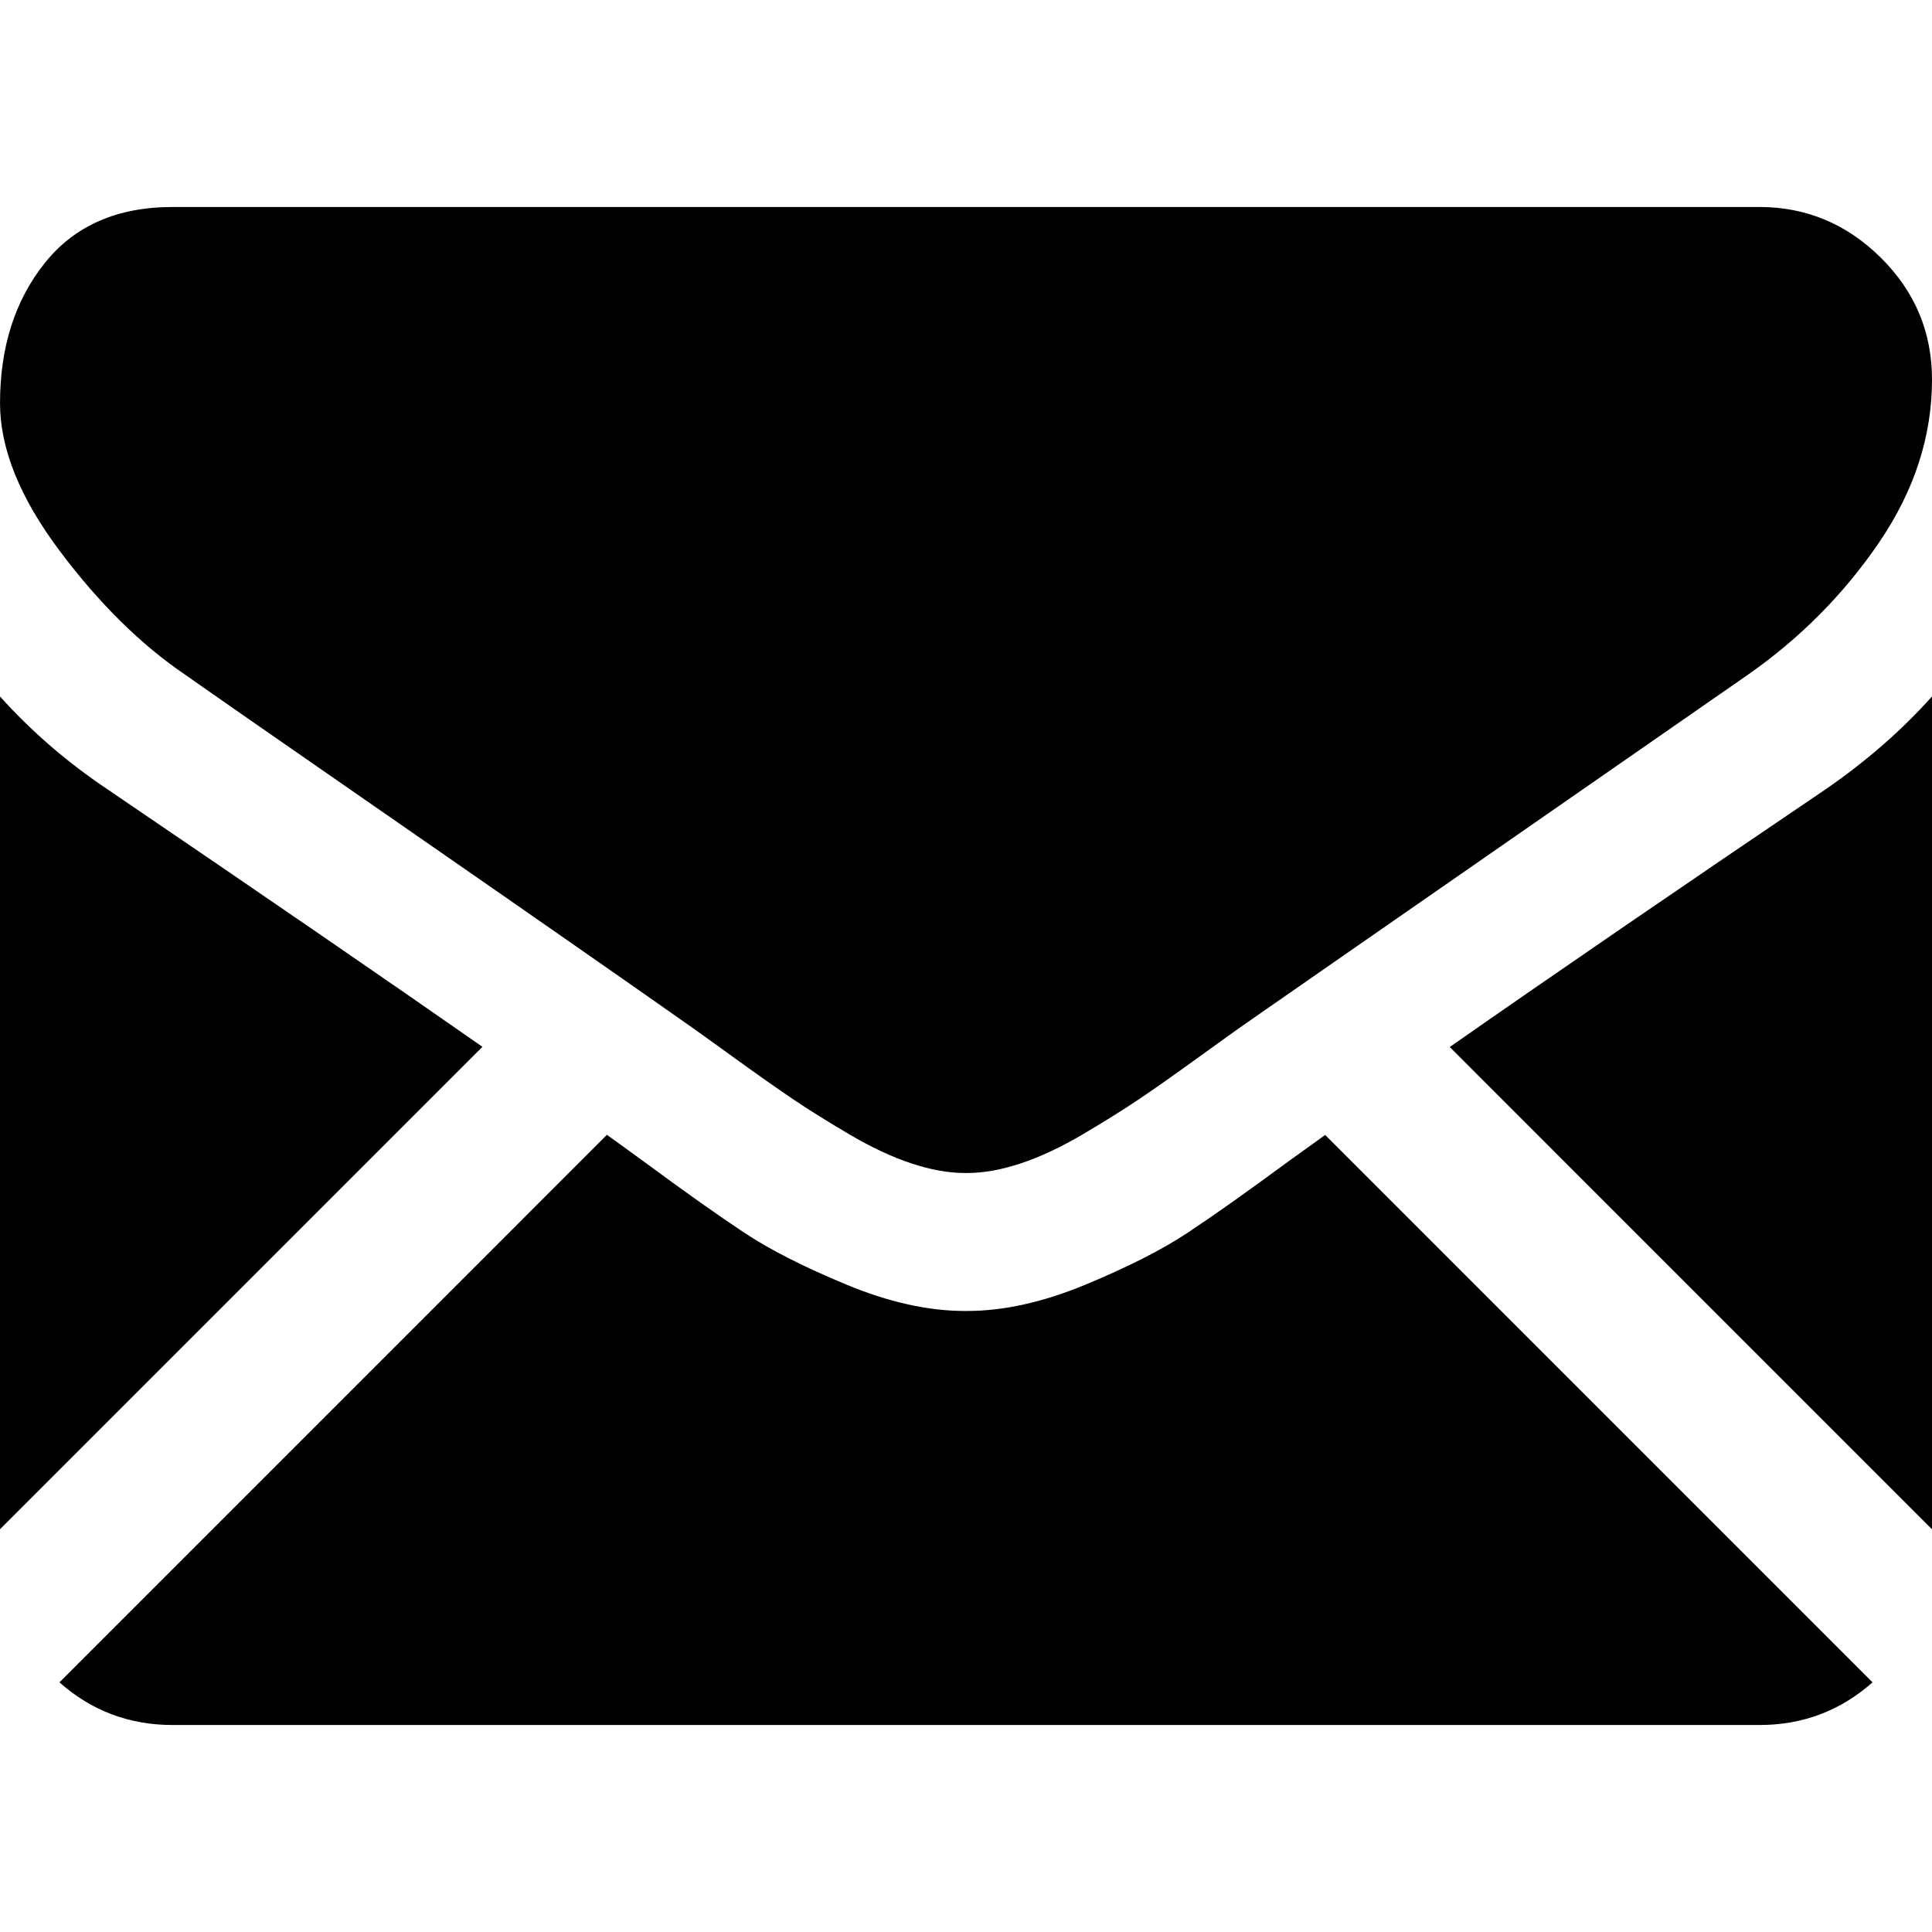
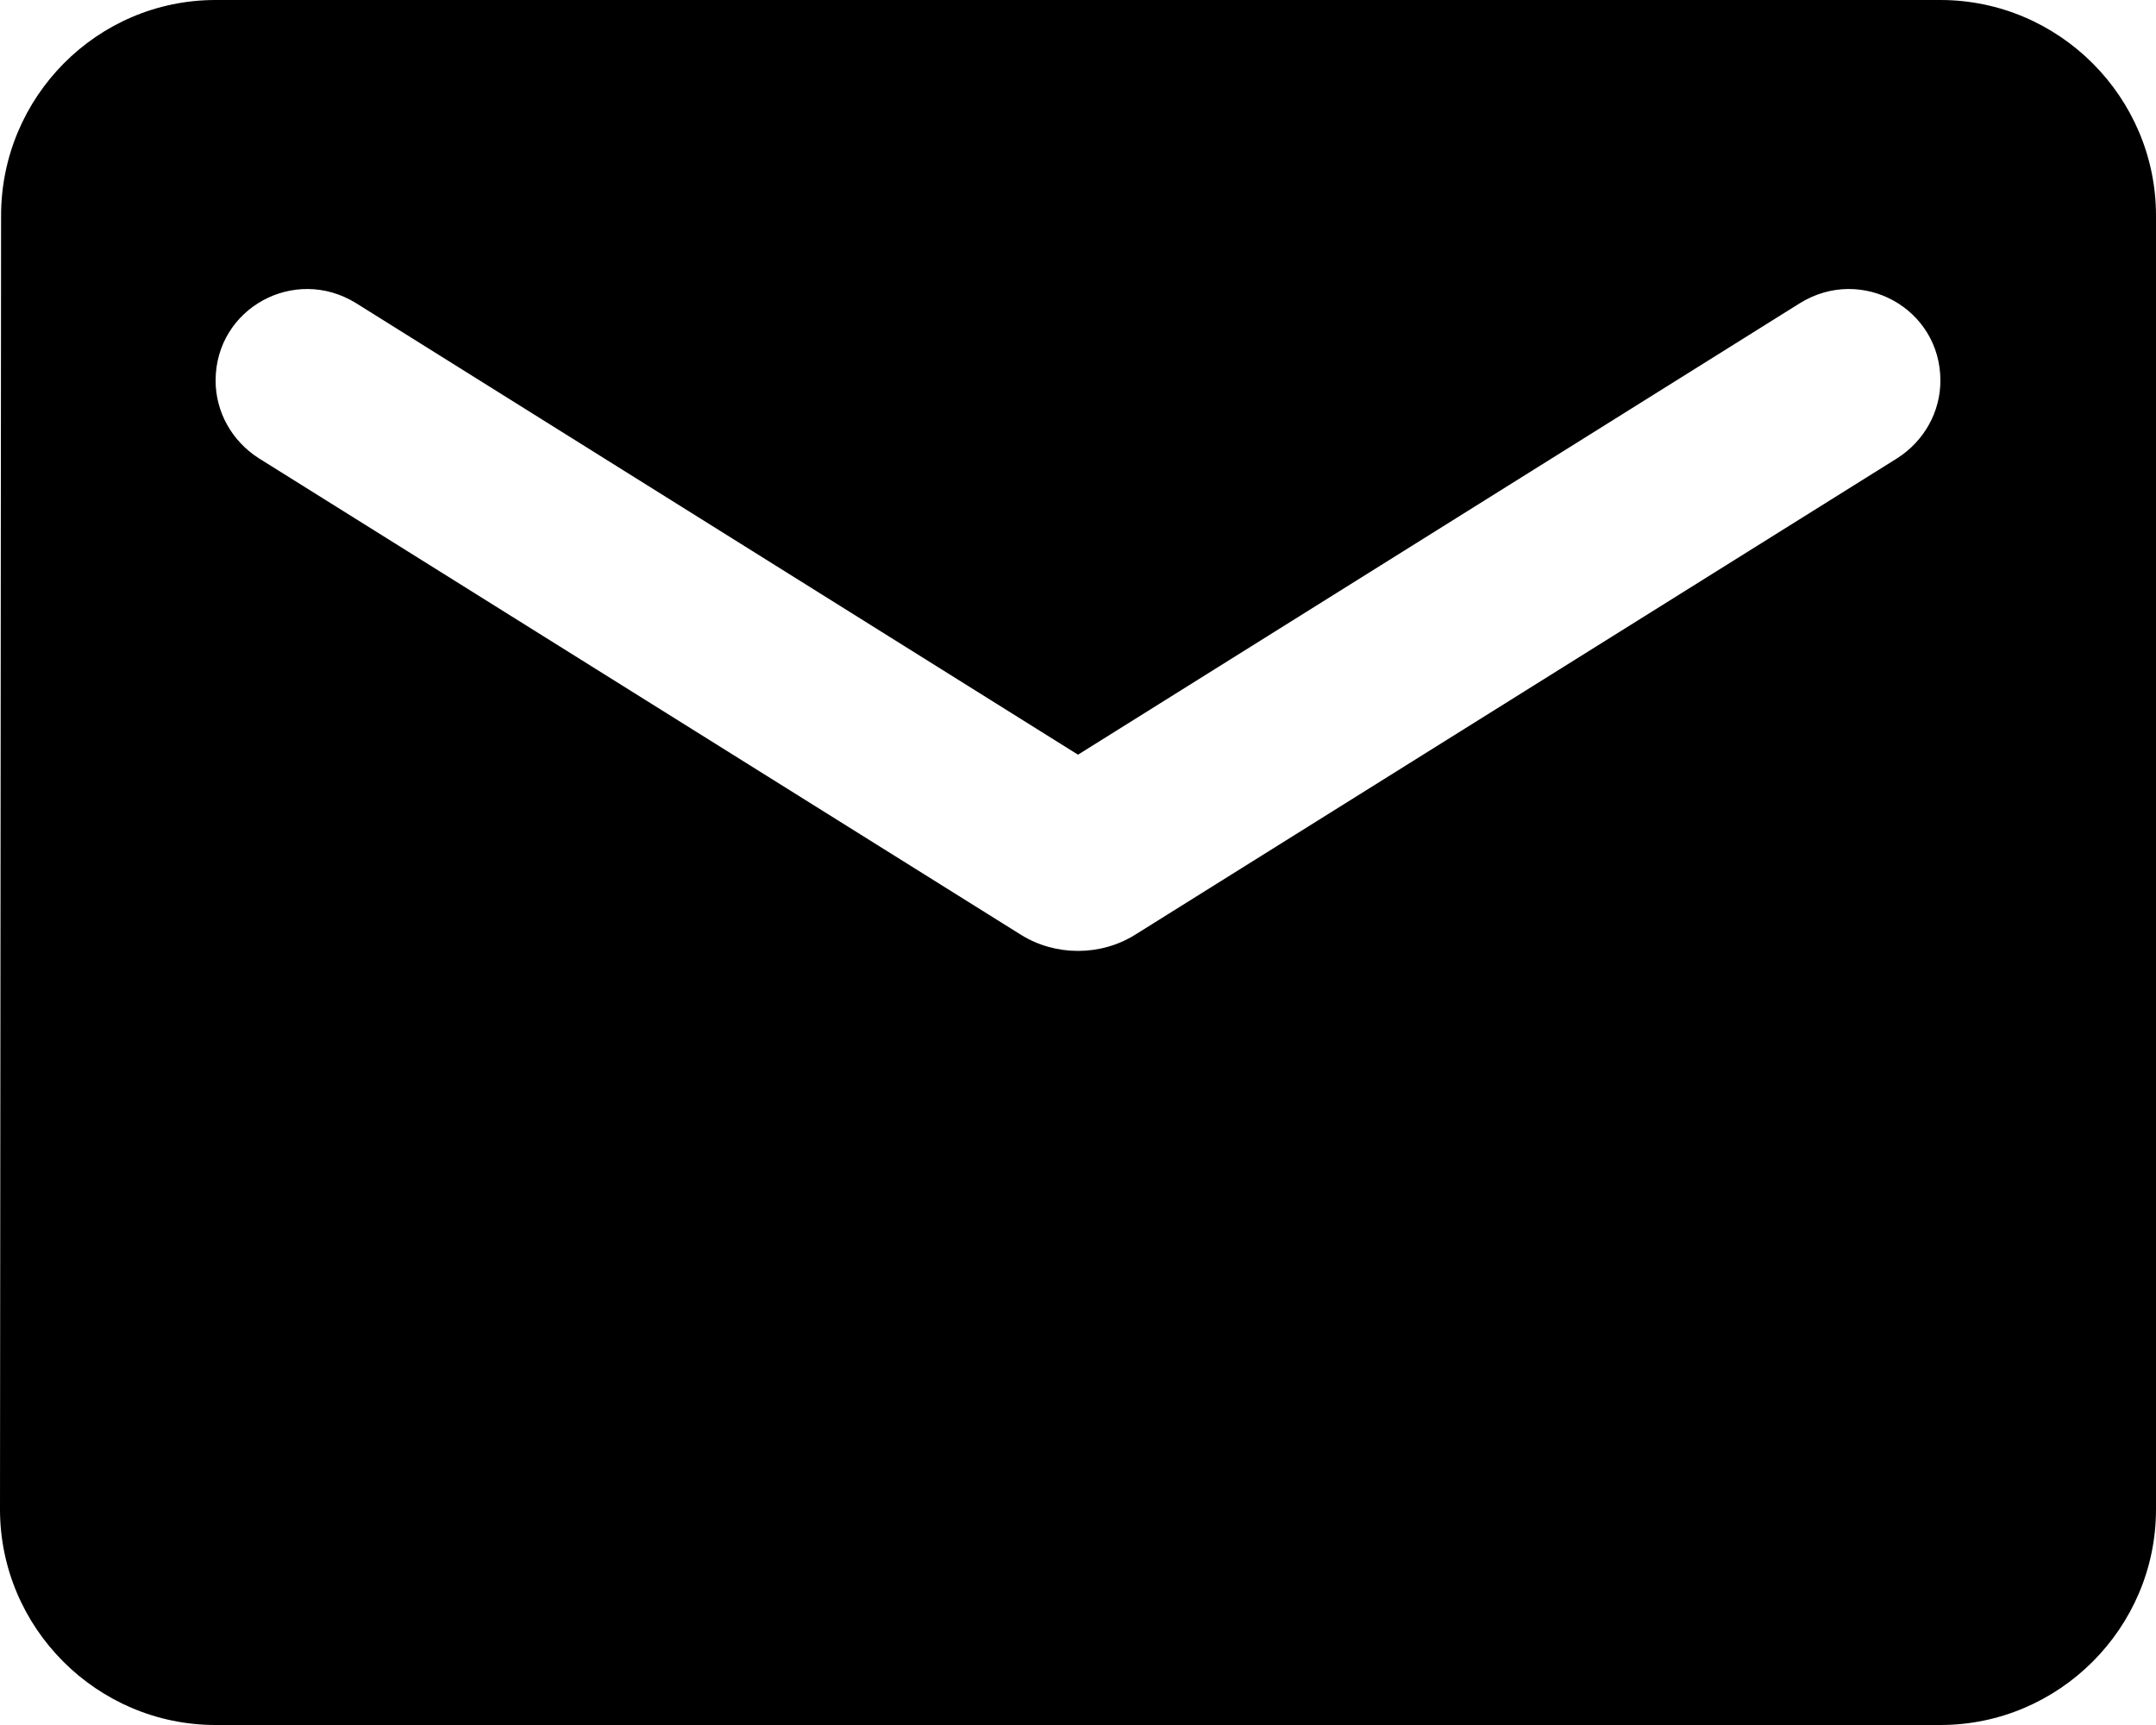
- <svg xmlns="http://www.w3.org/2000/svg" version="1.1" id="Capa_1" x="0px" y="0px" width="512px" height="512px" viewBox="0 0 550.795 550.795" style="enable-background:new 0 0 550.795 550.795;" xml:space="preserve">
-   <g>
-     <g>
-       <g>
-         <path d="M501.613,491.782c12.381,0,23.109-4.088,32.229-12.16L377.793,323.567c-3.744,2.681-7.373,5.288-10.801,7.767    c-11.678,8.604-21.156,15.318-28.434,20.129c-7.277,4.822-16.959,9.737-29.045,14.755c-12.094,5.024-23.361,7.528-33.813,7.528    h-0.306h-0.306c-10.453,0-21.72-2.503-33.813-7.528c-12.093-5.018-21.775-9.933-29.045-14.755    c-7.277-4.811-16.75-11.524-28.434-20.129c-3.256-2.387-6.867-5.006-10.771-7.809L16.946,479.622    c9.119,8.072,19.854,12.16,32.234,12.16H501.613z" data-original="#000000" class="active-path" data-old_color="#000000" fill="#000" />
-         <path d="M31.047,225.299C19.37,217.514,9.015,208.598,0,198.555V435.98l137.541-137.541    C110.025,279.229,74.572,254.877,31.047,225.299z" data-original="#000000" class="active-path" data-old_color="#000000" fill="#000" />
-         <path d="M520.059,225.299c-41.865,28.336-77.447,52.73-106.75,73.195l137.486,137.492V198.555    C541.98,208.396,531.736,217.306,520.059,225.299z" data-original="#000000" class="active-path" data-old_color="#000000" fill="#000" />
-         <path d="M501.613,59.013H49.181c-15.784,0-27.919,5.33-36.42,15.979C4.253,85.646,0.006,98.97,0.006,114.949    c0,12.907,5.636,26.892,16.903,41.959c11.267,15.061,23.256,26.891,35.961,35.496c6.965,4.921,27.969,19.523,63.012,43.801    c18.917,13.109,35.368,24.535,49.505,34.395c12.05,8.396,22.442,15.667,31.022,21.701c0.985,0.691,2.534,1.799,4.59,3.269    c2.215,1.591,5.018,3.61,8.476,6.107c6.659,4.816,12.191,8.709,16.597,11.683c4.4,2.975,9.731,6.298,15.985,9.988    c6.249,3.685,12.143,6.456,17.675,8.299c5.533,1.842,10.655,2.766,15.367,2.766h0.306h0.306c4.711,0,9.834-0.924,15.368-2.766    c5.531-1.843,11.42-4.608,17.674-8.299c6.248-3.69,11.572-7.02,15.986-9.988c4.406-2.974,9.938-6.866,16.598-11.683    c3.451-2.497,6.254-4.517,8.469-6.102c2.057-1.476,3.605-2.577,4.596-3.274c6.684-4.651,17.1-11.892,31.104-21.616    c25.482-17.705,63.01-43.764,112.742-78.281c14.957-10.447,27.453-23.054,37.496-37.803c10.025-14.749,15.051-30.22,15.051-46.408    c0-13.525-4.873-25.098-14.598-34.737C526.461,63.829,514.932,59.013,501.613,59.013z" data-original="#000000" class="active-path" data-old_color="#000000" fill="#000" />
-       </g>
-     </g>
-     <div class="active-path" style="" />
-   </g>
+ <svg xmlns="http://www.w3.org/2000/svg" fill="#000000" viewBox="2 4 20 16">
+   <path d="M0 0h24v24H0V0z" fill="none" />
+   <path d="M20 4H4c-1.1 0-1.99.9-1.99 2L2 18c0 1.1.9 2 2 2h16c1.1 0 2-.9 2-2V6c0-1.1-.9-2-2-2zm-.4 4.25l-7.07 4.42c-.32.2-.74.2-1.06 0L4.4 8.25c-.25-.16-.4-.43-.4-.72 0-.67.73-1.07 1.3-.72L12 11l6.7-4.19c.57-.35 1.3.05 1.3.72 0 .29-.15.56-.4.72z" />
</svg>
